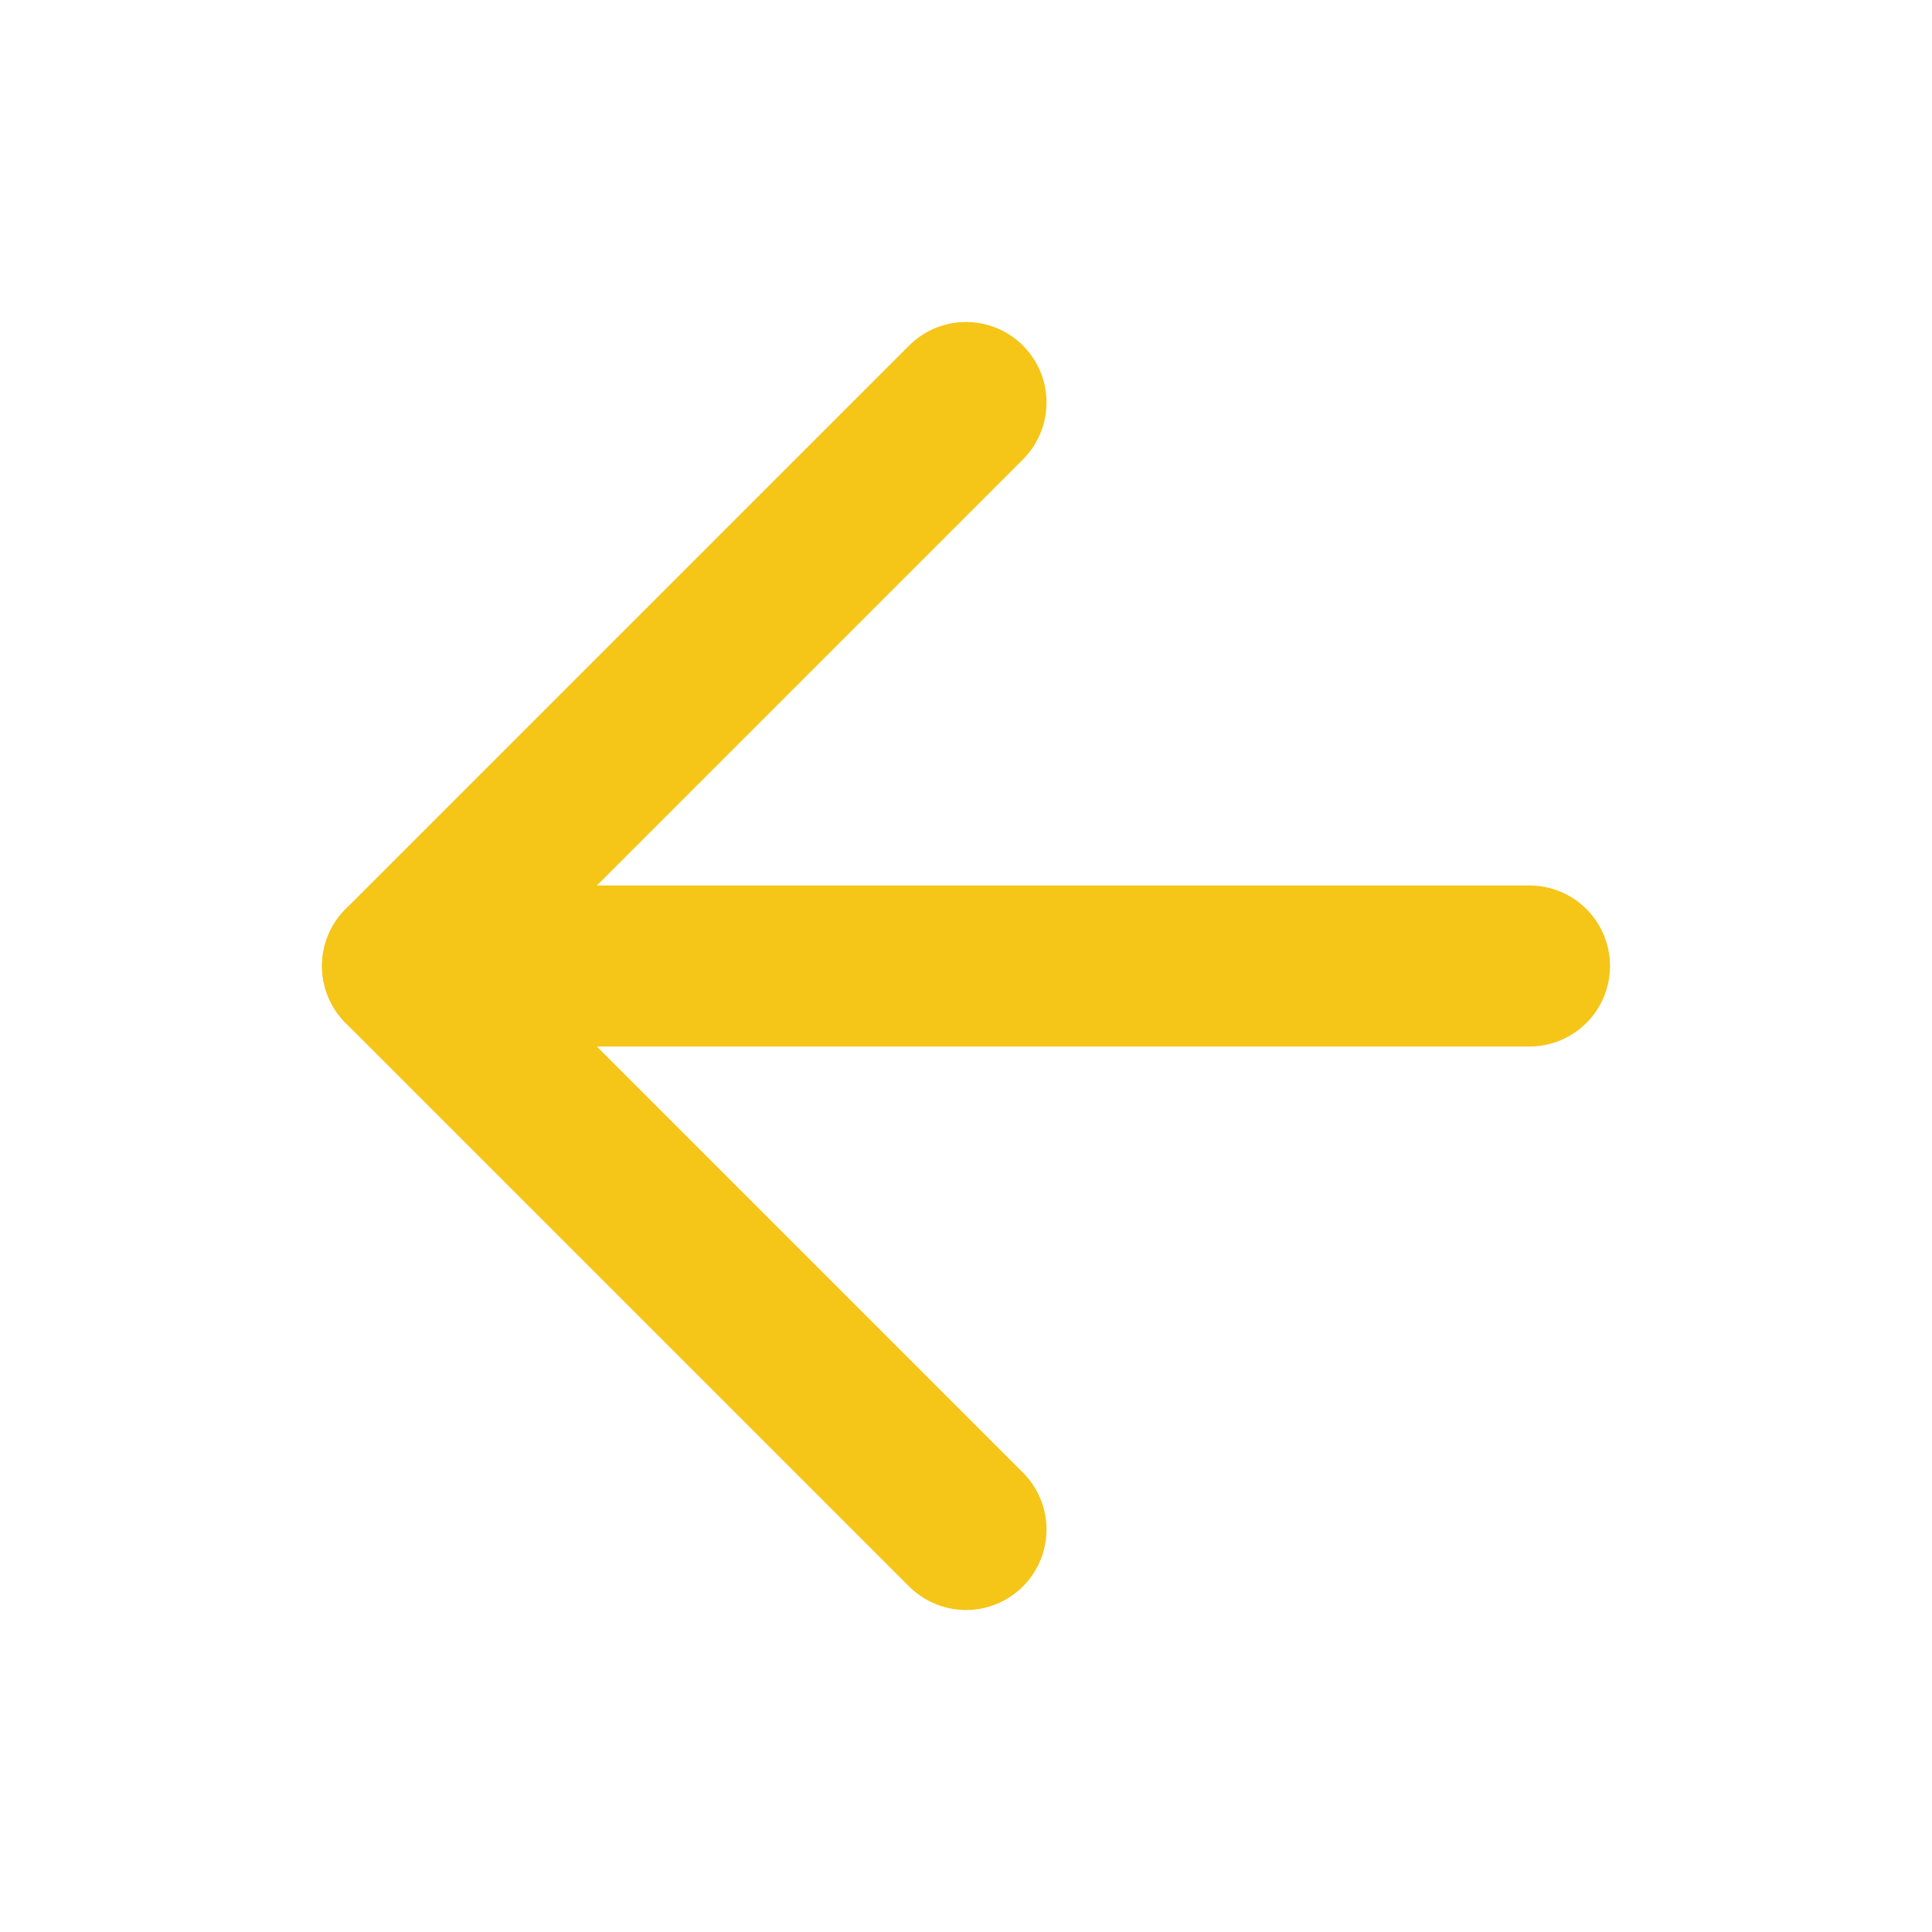
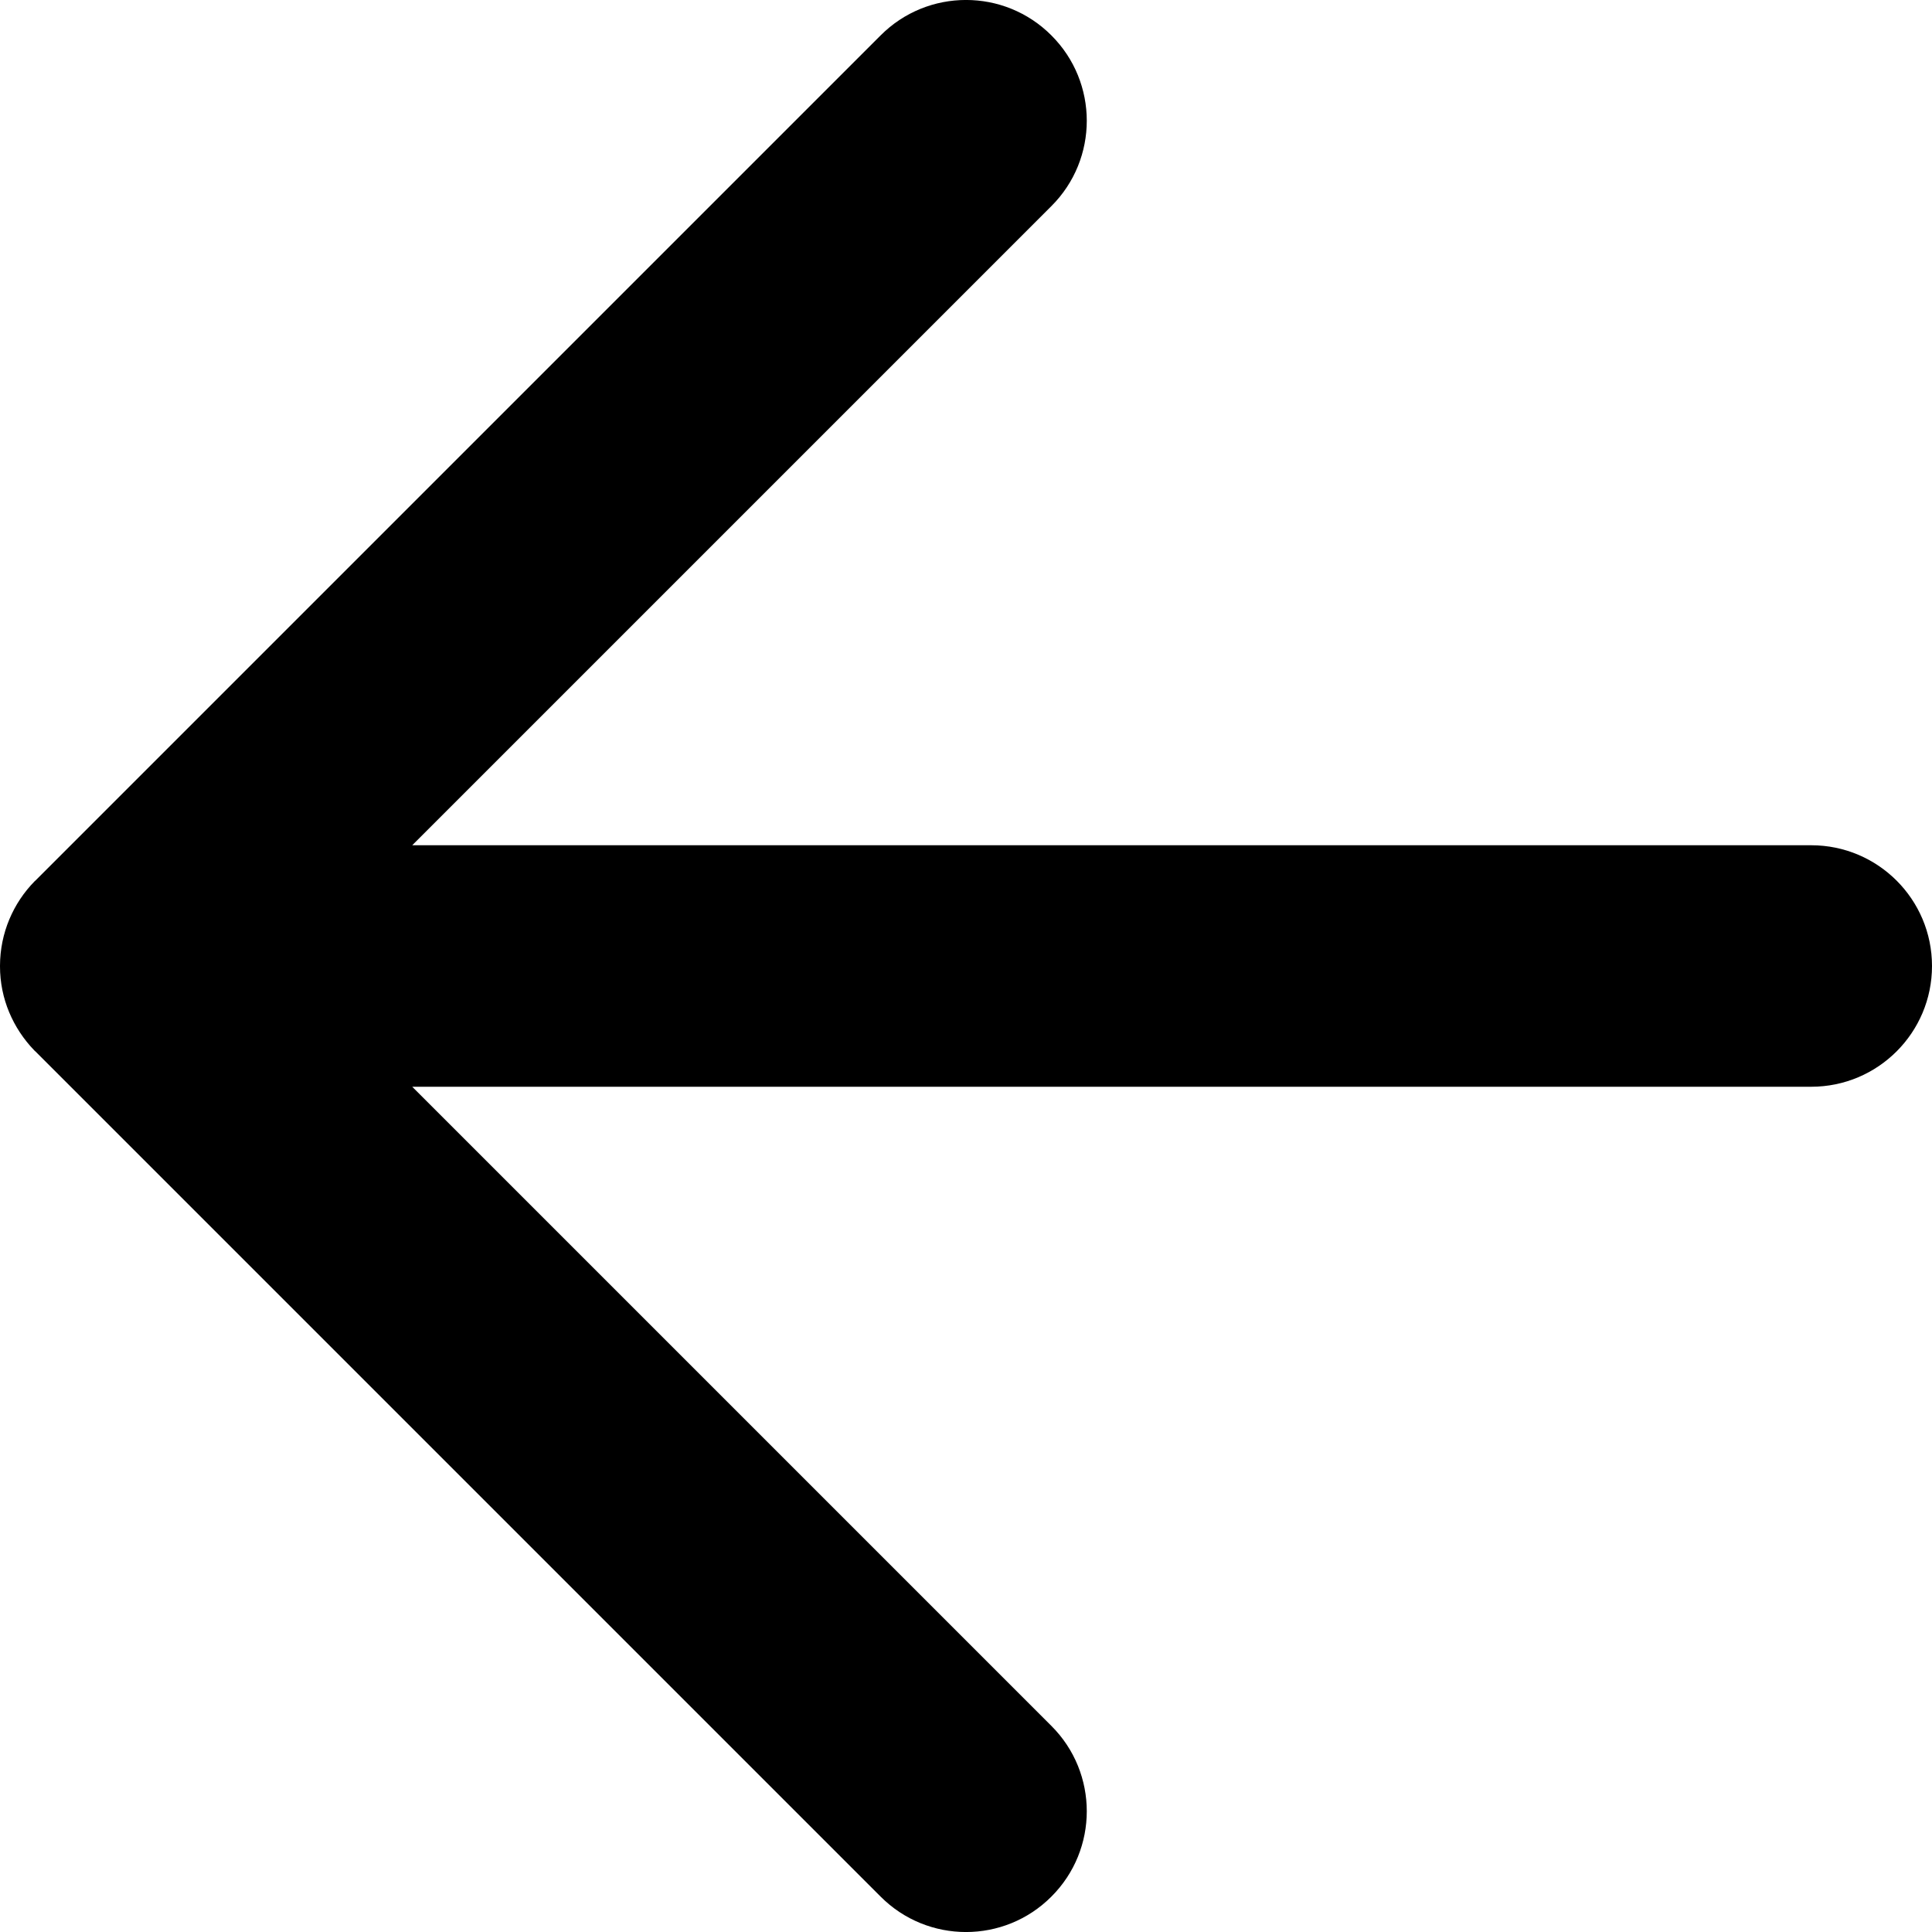
- <svg xmlns="http://www.w3.org/2000/svg" width="24" height="24" viewBox="0 0 24 24" fill="none">
-   <path d="M19 12H5" stroke="#F5C518" stroke-width="2" stroke-linecap="round" stroke-linejoin="round" />
-   <path d="M12 5L5 12L12 19" stroke="#F5C518" stroke-width="2" stroke-linecap="round" stroke-linejoin="round" />
+ <svg xmlns="http://www.w3.org/2000/svg" width="16" height="16" viewBox="0 0 16 16" fill="none">
+   <path fill-rule="evenodd" clip-rule="evenodd" d="M7.293 15.707C7.683 16.098 8.317 16.098 8.707 15.707C9.098 15.317 9.098 14.683 8.707 14.293L3.414 9L15 9C15.552 9 16 8.552 16 8C16 7.448 15.552 7 15 7L3.414 7L8.707 1.707C9.098 1.317 9.098 0.683 8.707 0.293C8.317 -0.098 7.683 -0.098 7.293 0.293L0.294 7.292C0.291 7.295 0.289 7.297 0.286 7.299C0.11 7.479 0.001 7.725 4.51434e-06 7.997C1.65323e-06 7.998 6.9947e-07 7.999 6.99382e-07 8C6.99295e-07 8.001 1.65288e-06 8.002 4.51382e-06 8.003C0 8.137 0.027 8.266 0.076 8.383C0.124 8.498 0.194 8.606 0.286 8.701C0.289 8.703 0.291 8.705 0.294 8.708M7.293 15.707L0.294 8.708Z" fill="black" />
</svg>
